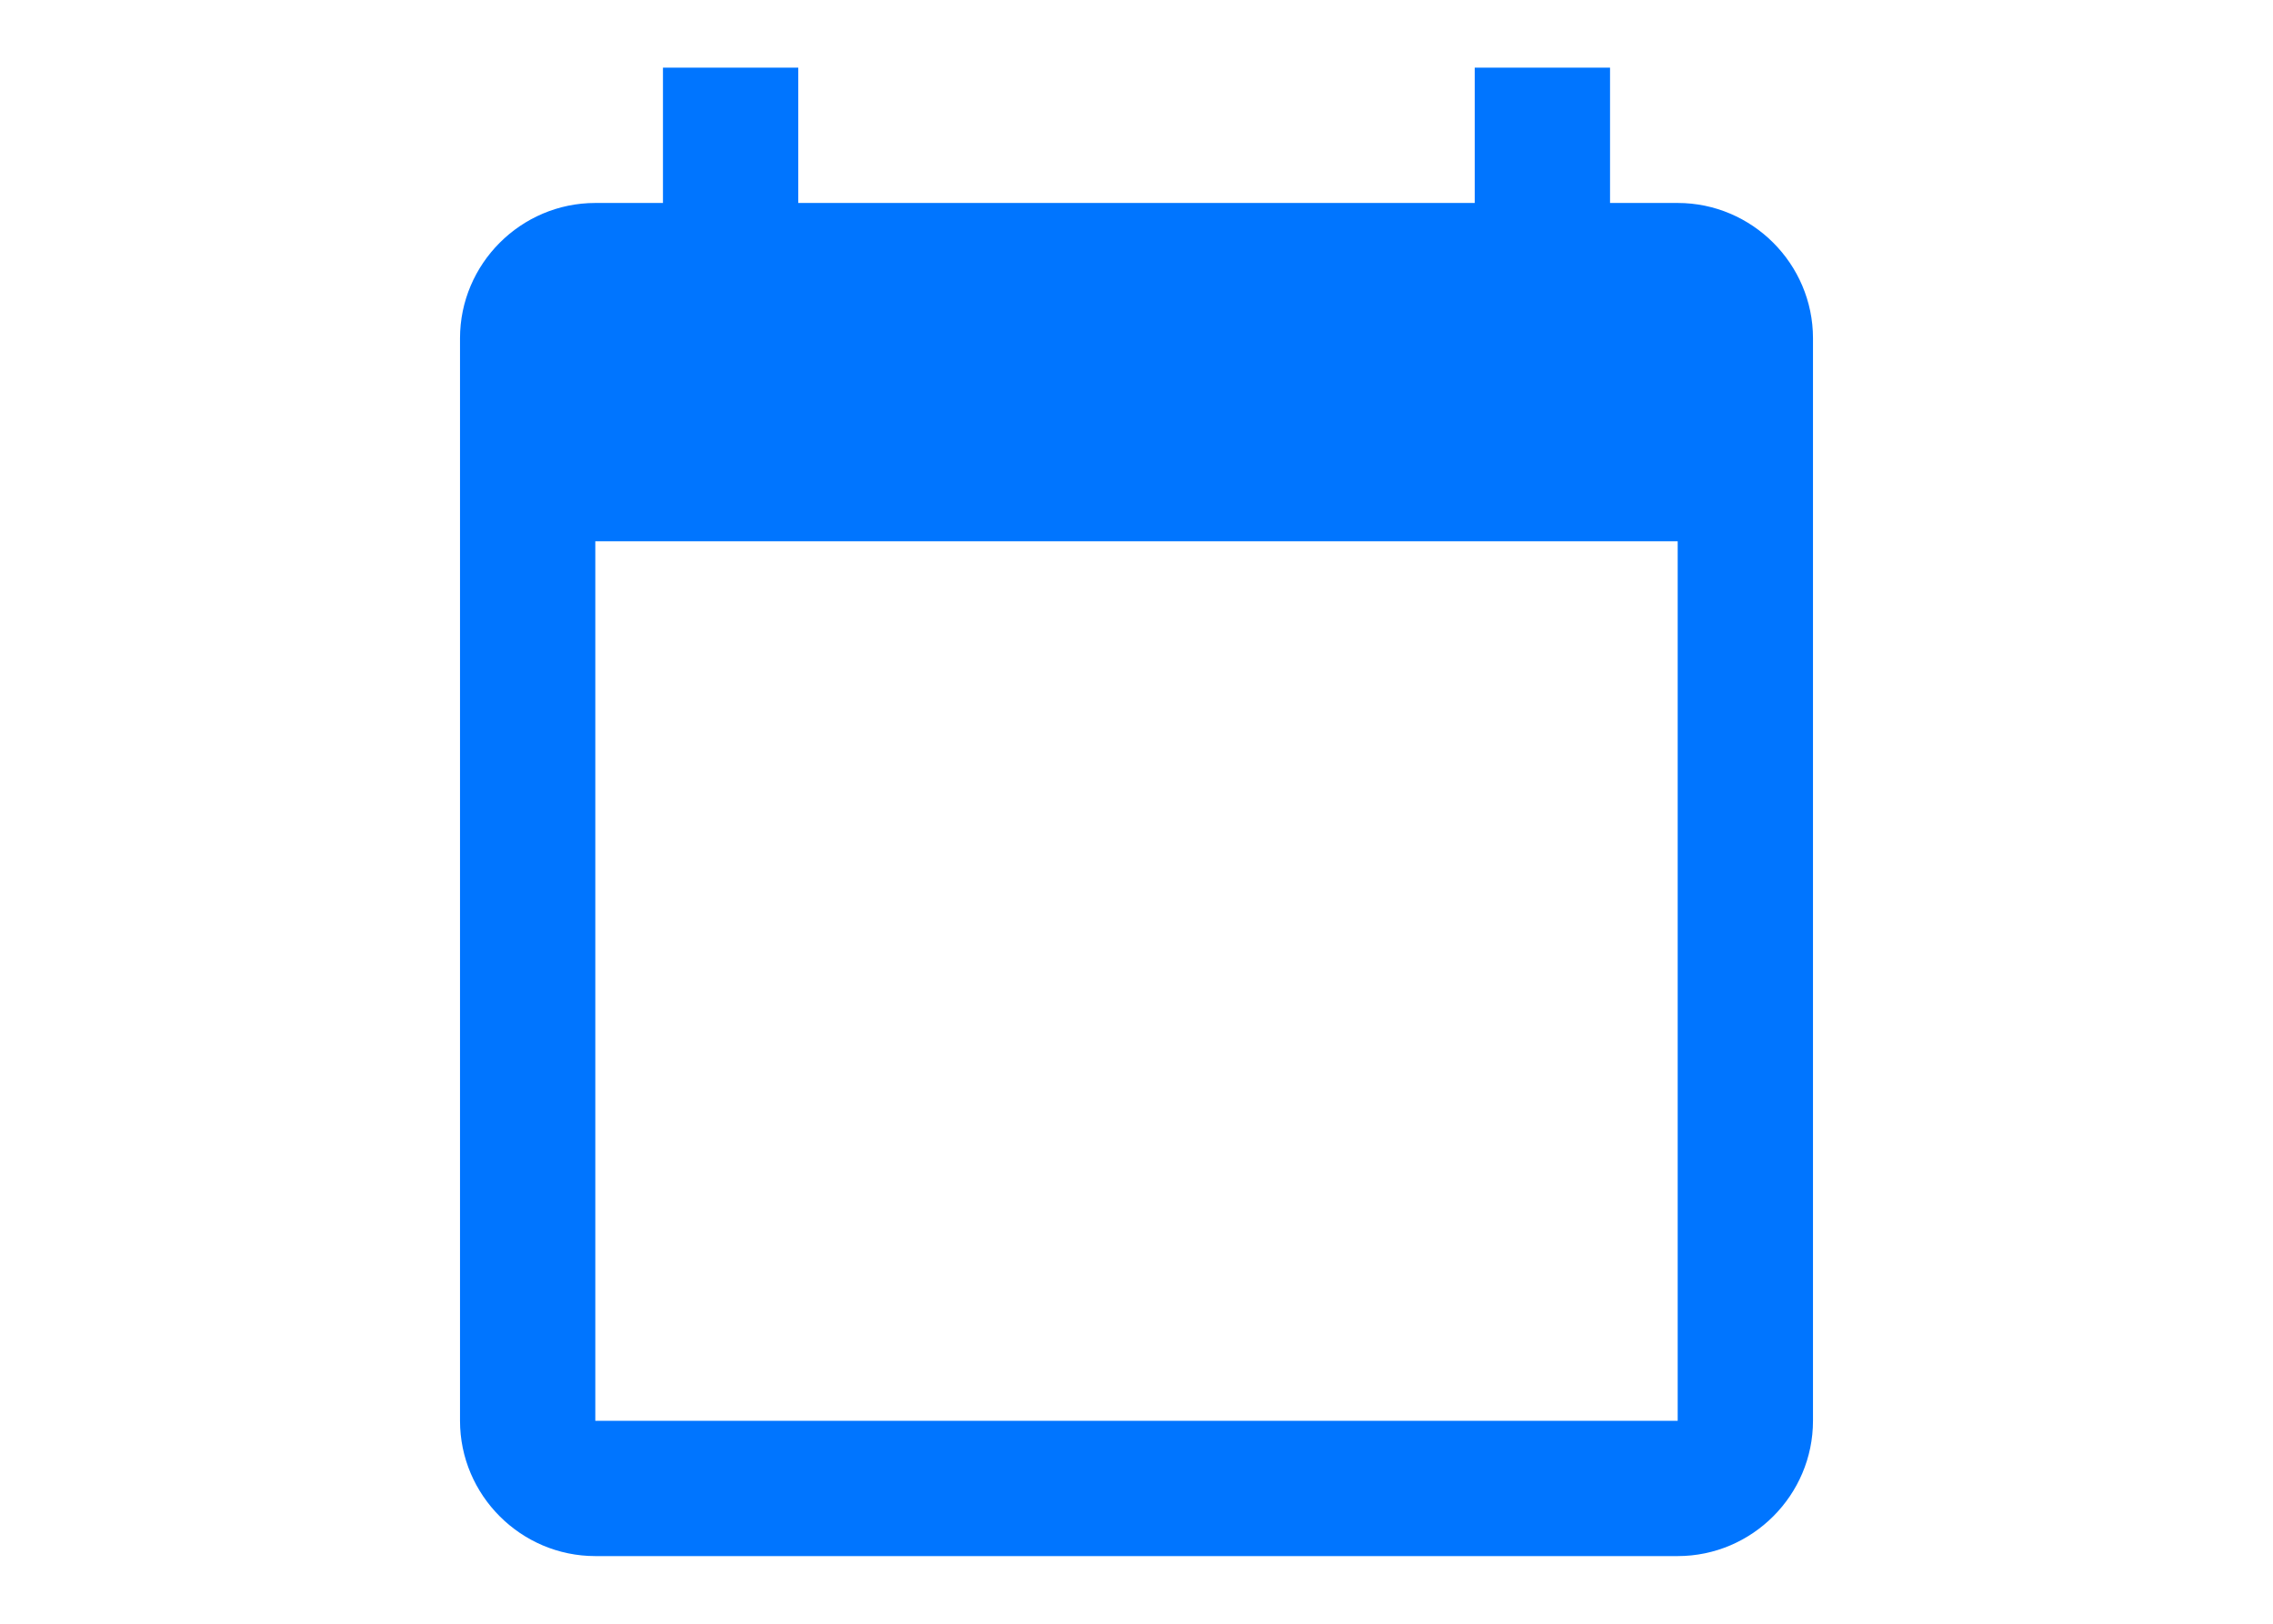
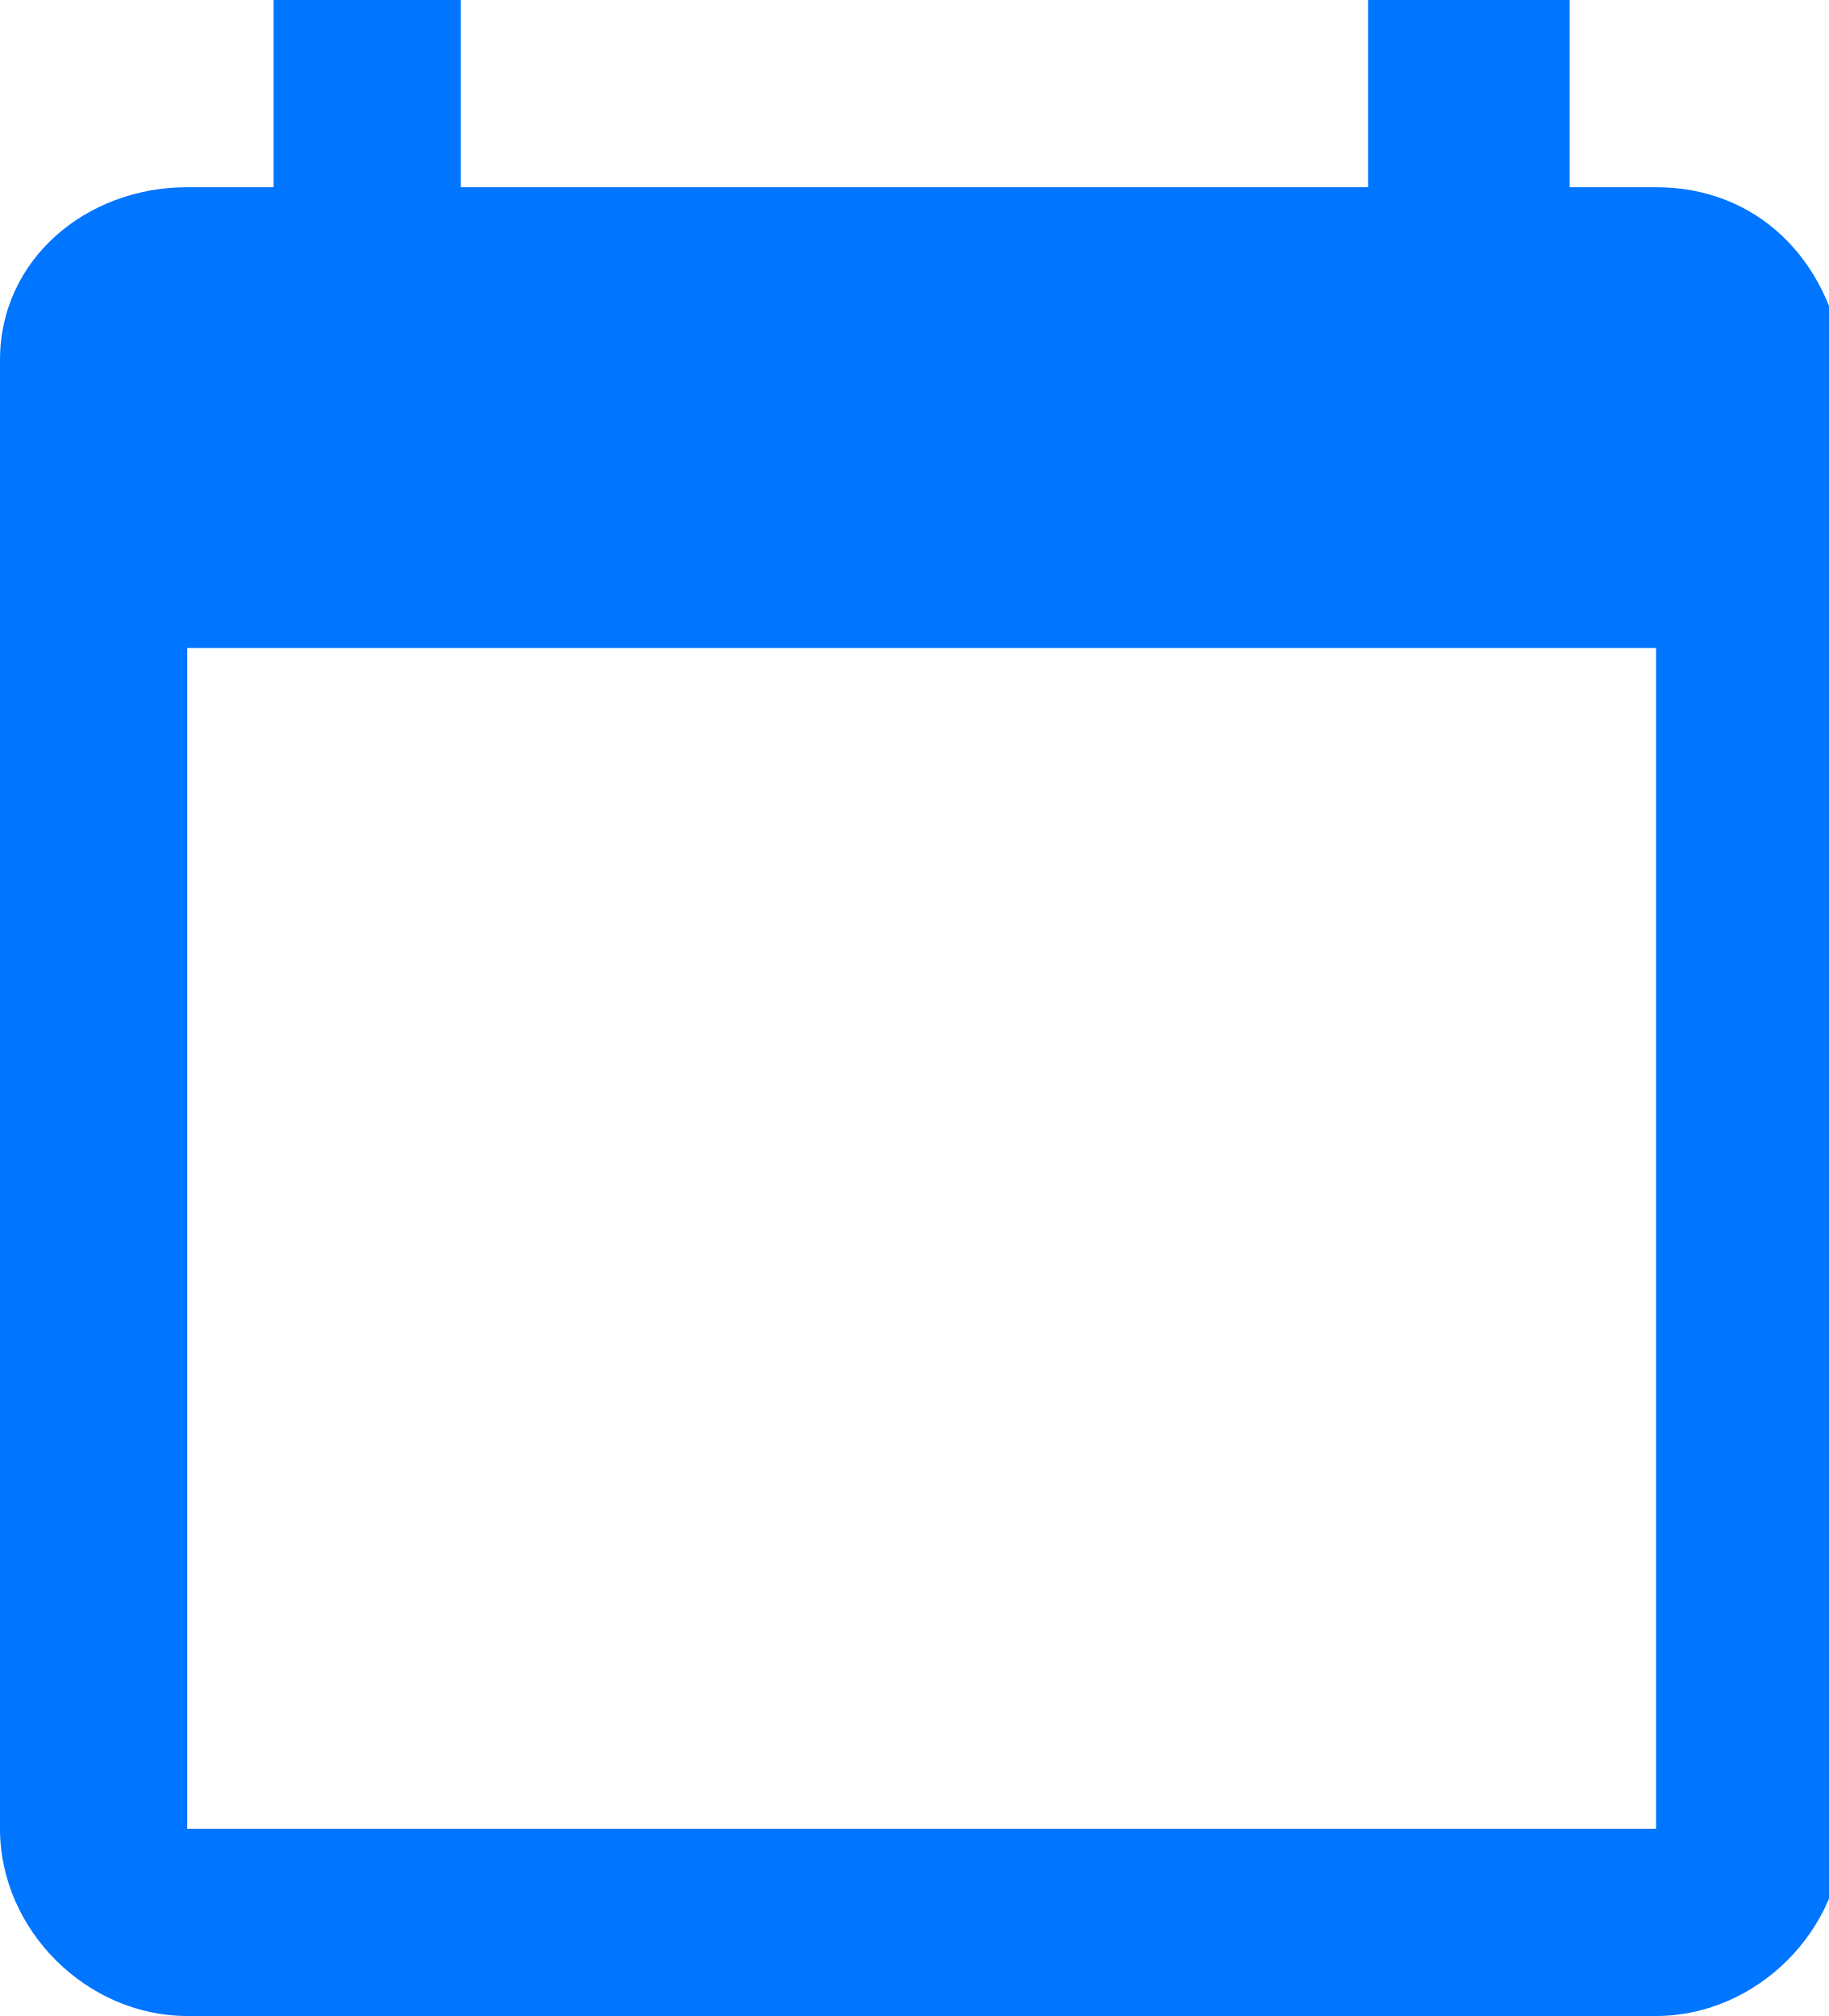
- <svg xmlns="http://www.w3.org/2000/svg" width="14" height="10" viewBox="0 0 24 24">
-   <path fill="#0075FF" d="M20 3h-1V1h-2v2H7V1H5v2H4c-1.1 0-2 .9-2 2v16c0 1.1.9 2 2 2h16c1.1 0 2-.9 2-2V5c0-1.1-.9-2-2-2zm0 18H4V8h16v13z" />
+ <svg xmlns="http://www.w3.org/2000/svg" version="1.1" id="图层_1" x="0px" y="0px" viewBox="0 0 12.7 14" style="enable-background:new 0 0 12.7 14;" xml:space="preserve">
+   <style type="text/css">
+ 	.st0{fill:#0075FF;}
+ </style>
+   <path class="st0" d="M11.5,1.3h-0.6V0H9.5v1.3H3.2V0H1.9v1.3H1.3C0.6,1.3,0,1.8,0,2.5v10.2C0,13.4,0.6,14,1.3,14h10.2  c0.7,0,1.3-0.6,1.3-1.3V2.5C12.7,1.8,12.2,1.3,11.5,1.3z M11.5,12.7H1.3V4.5h10.2V12.7z" />
</svg>
